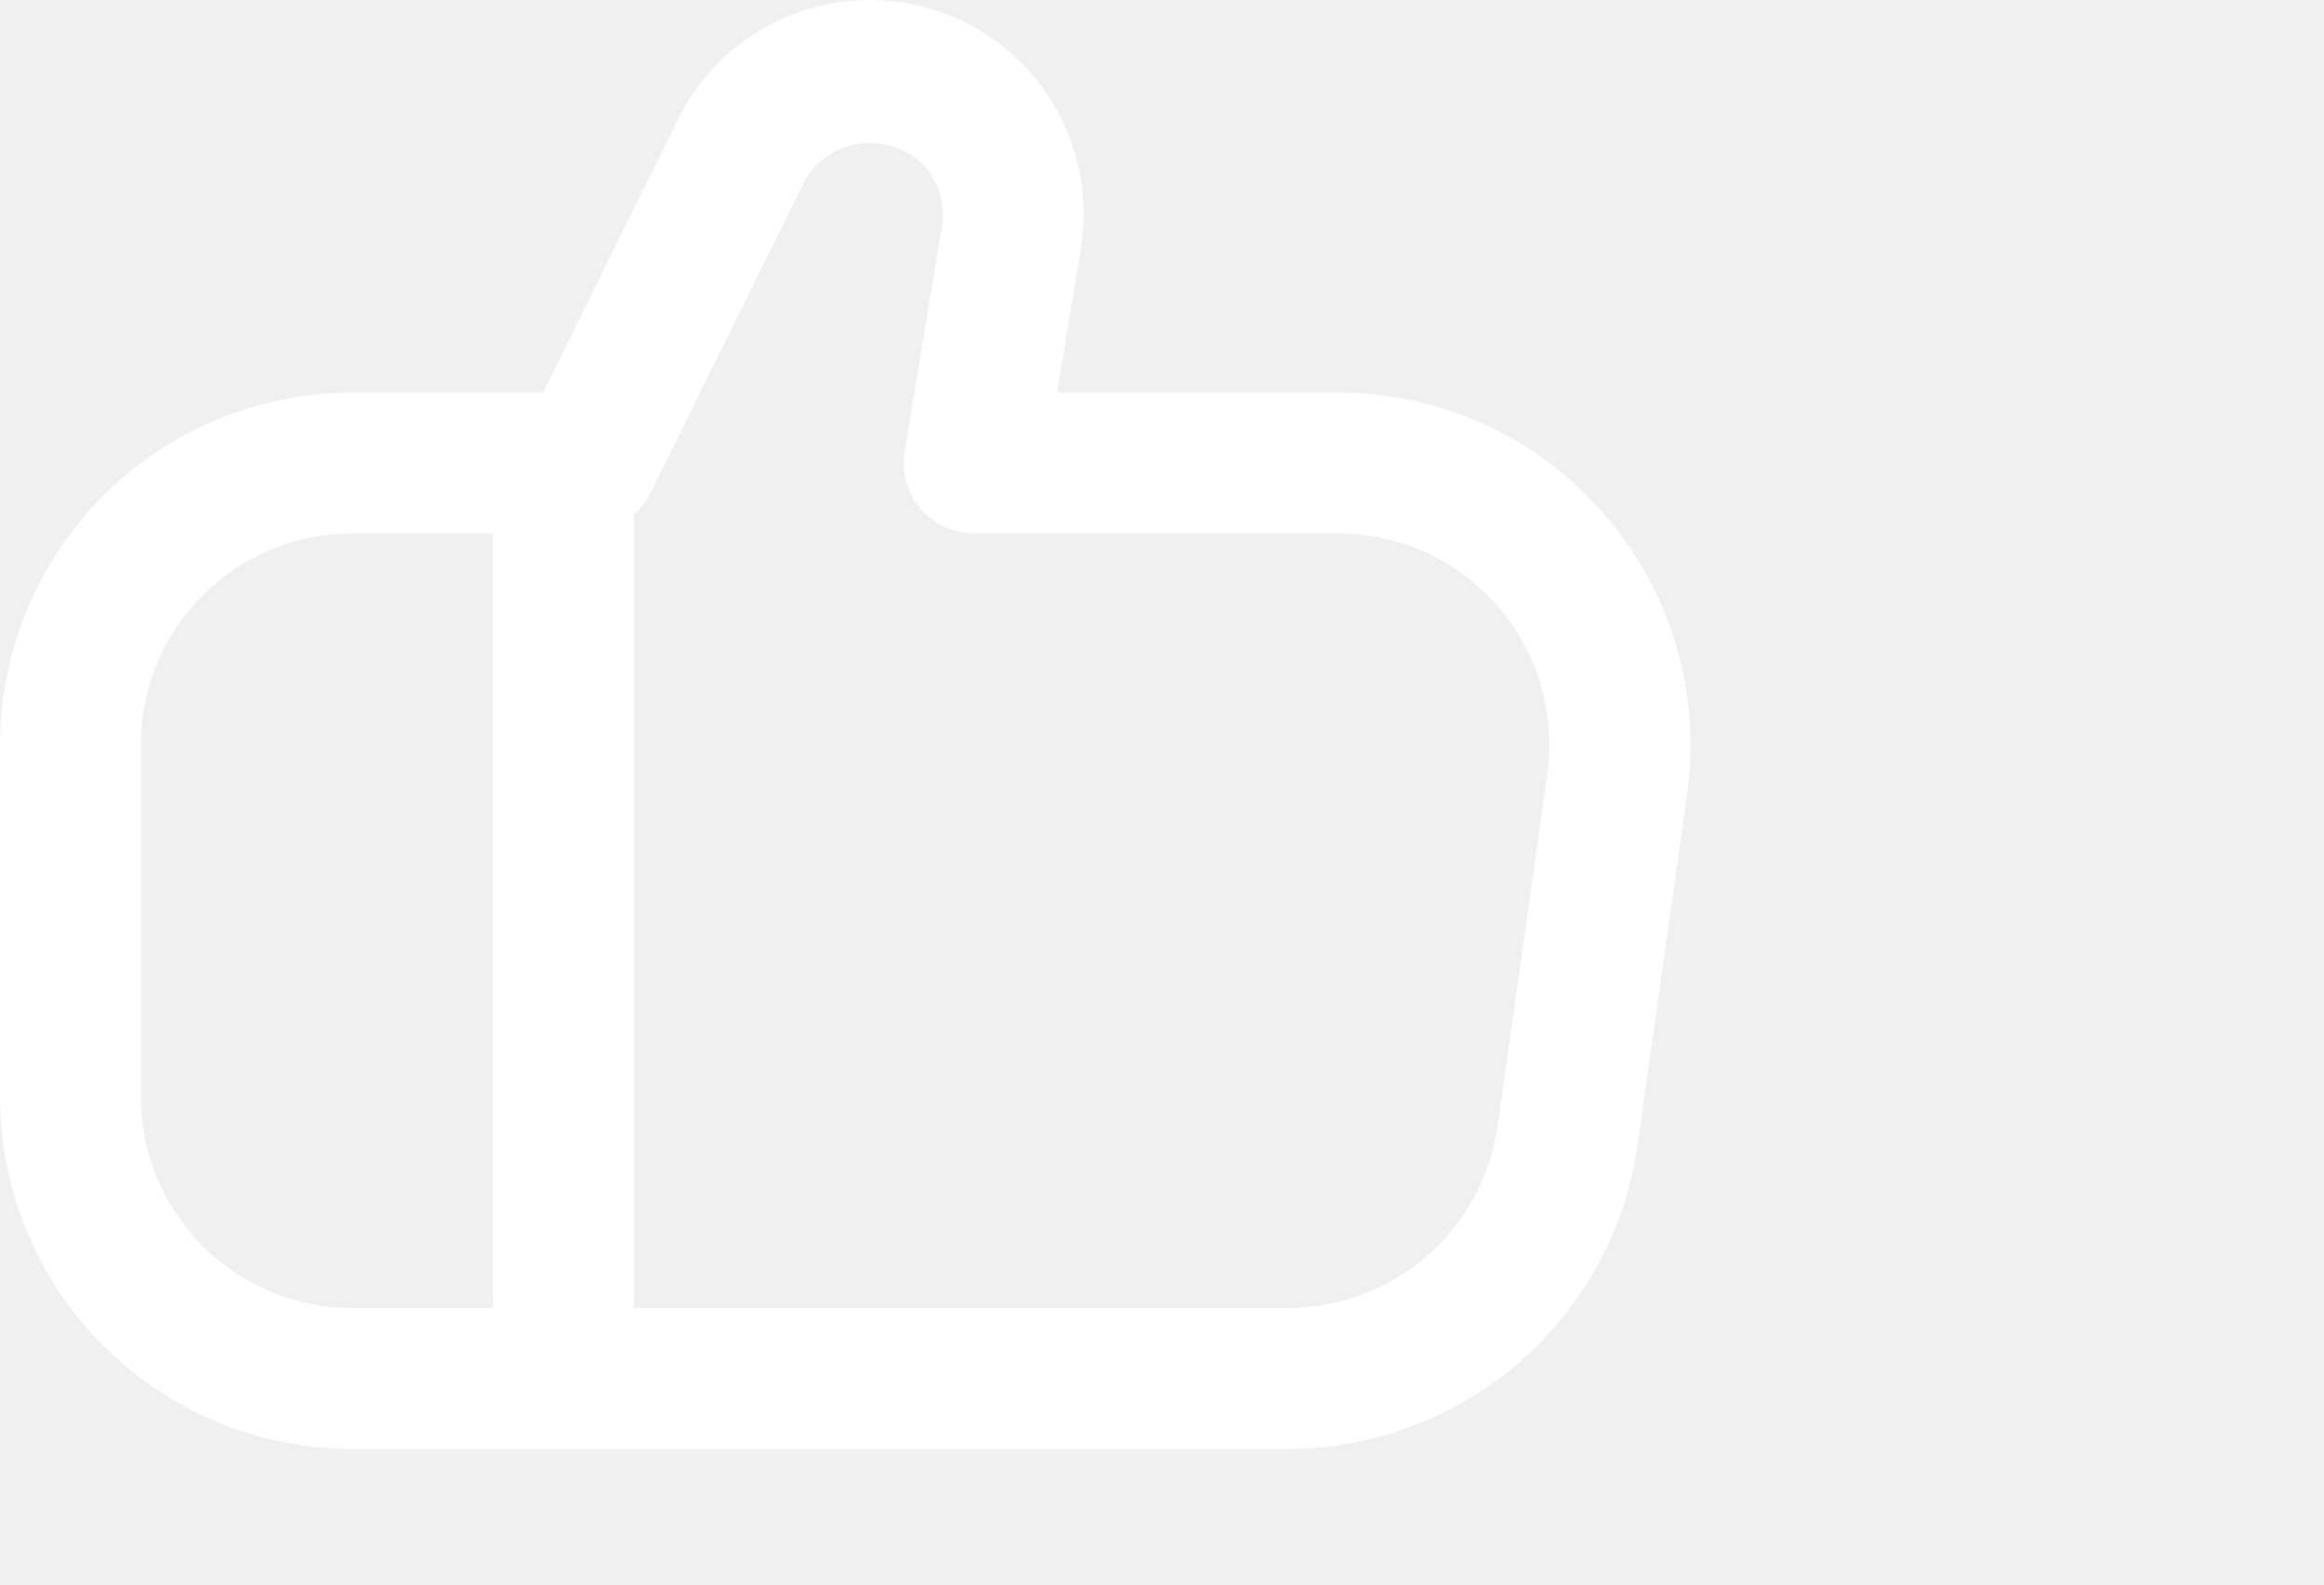
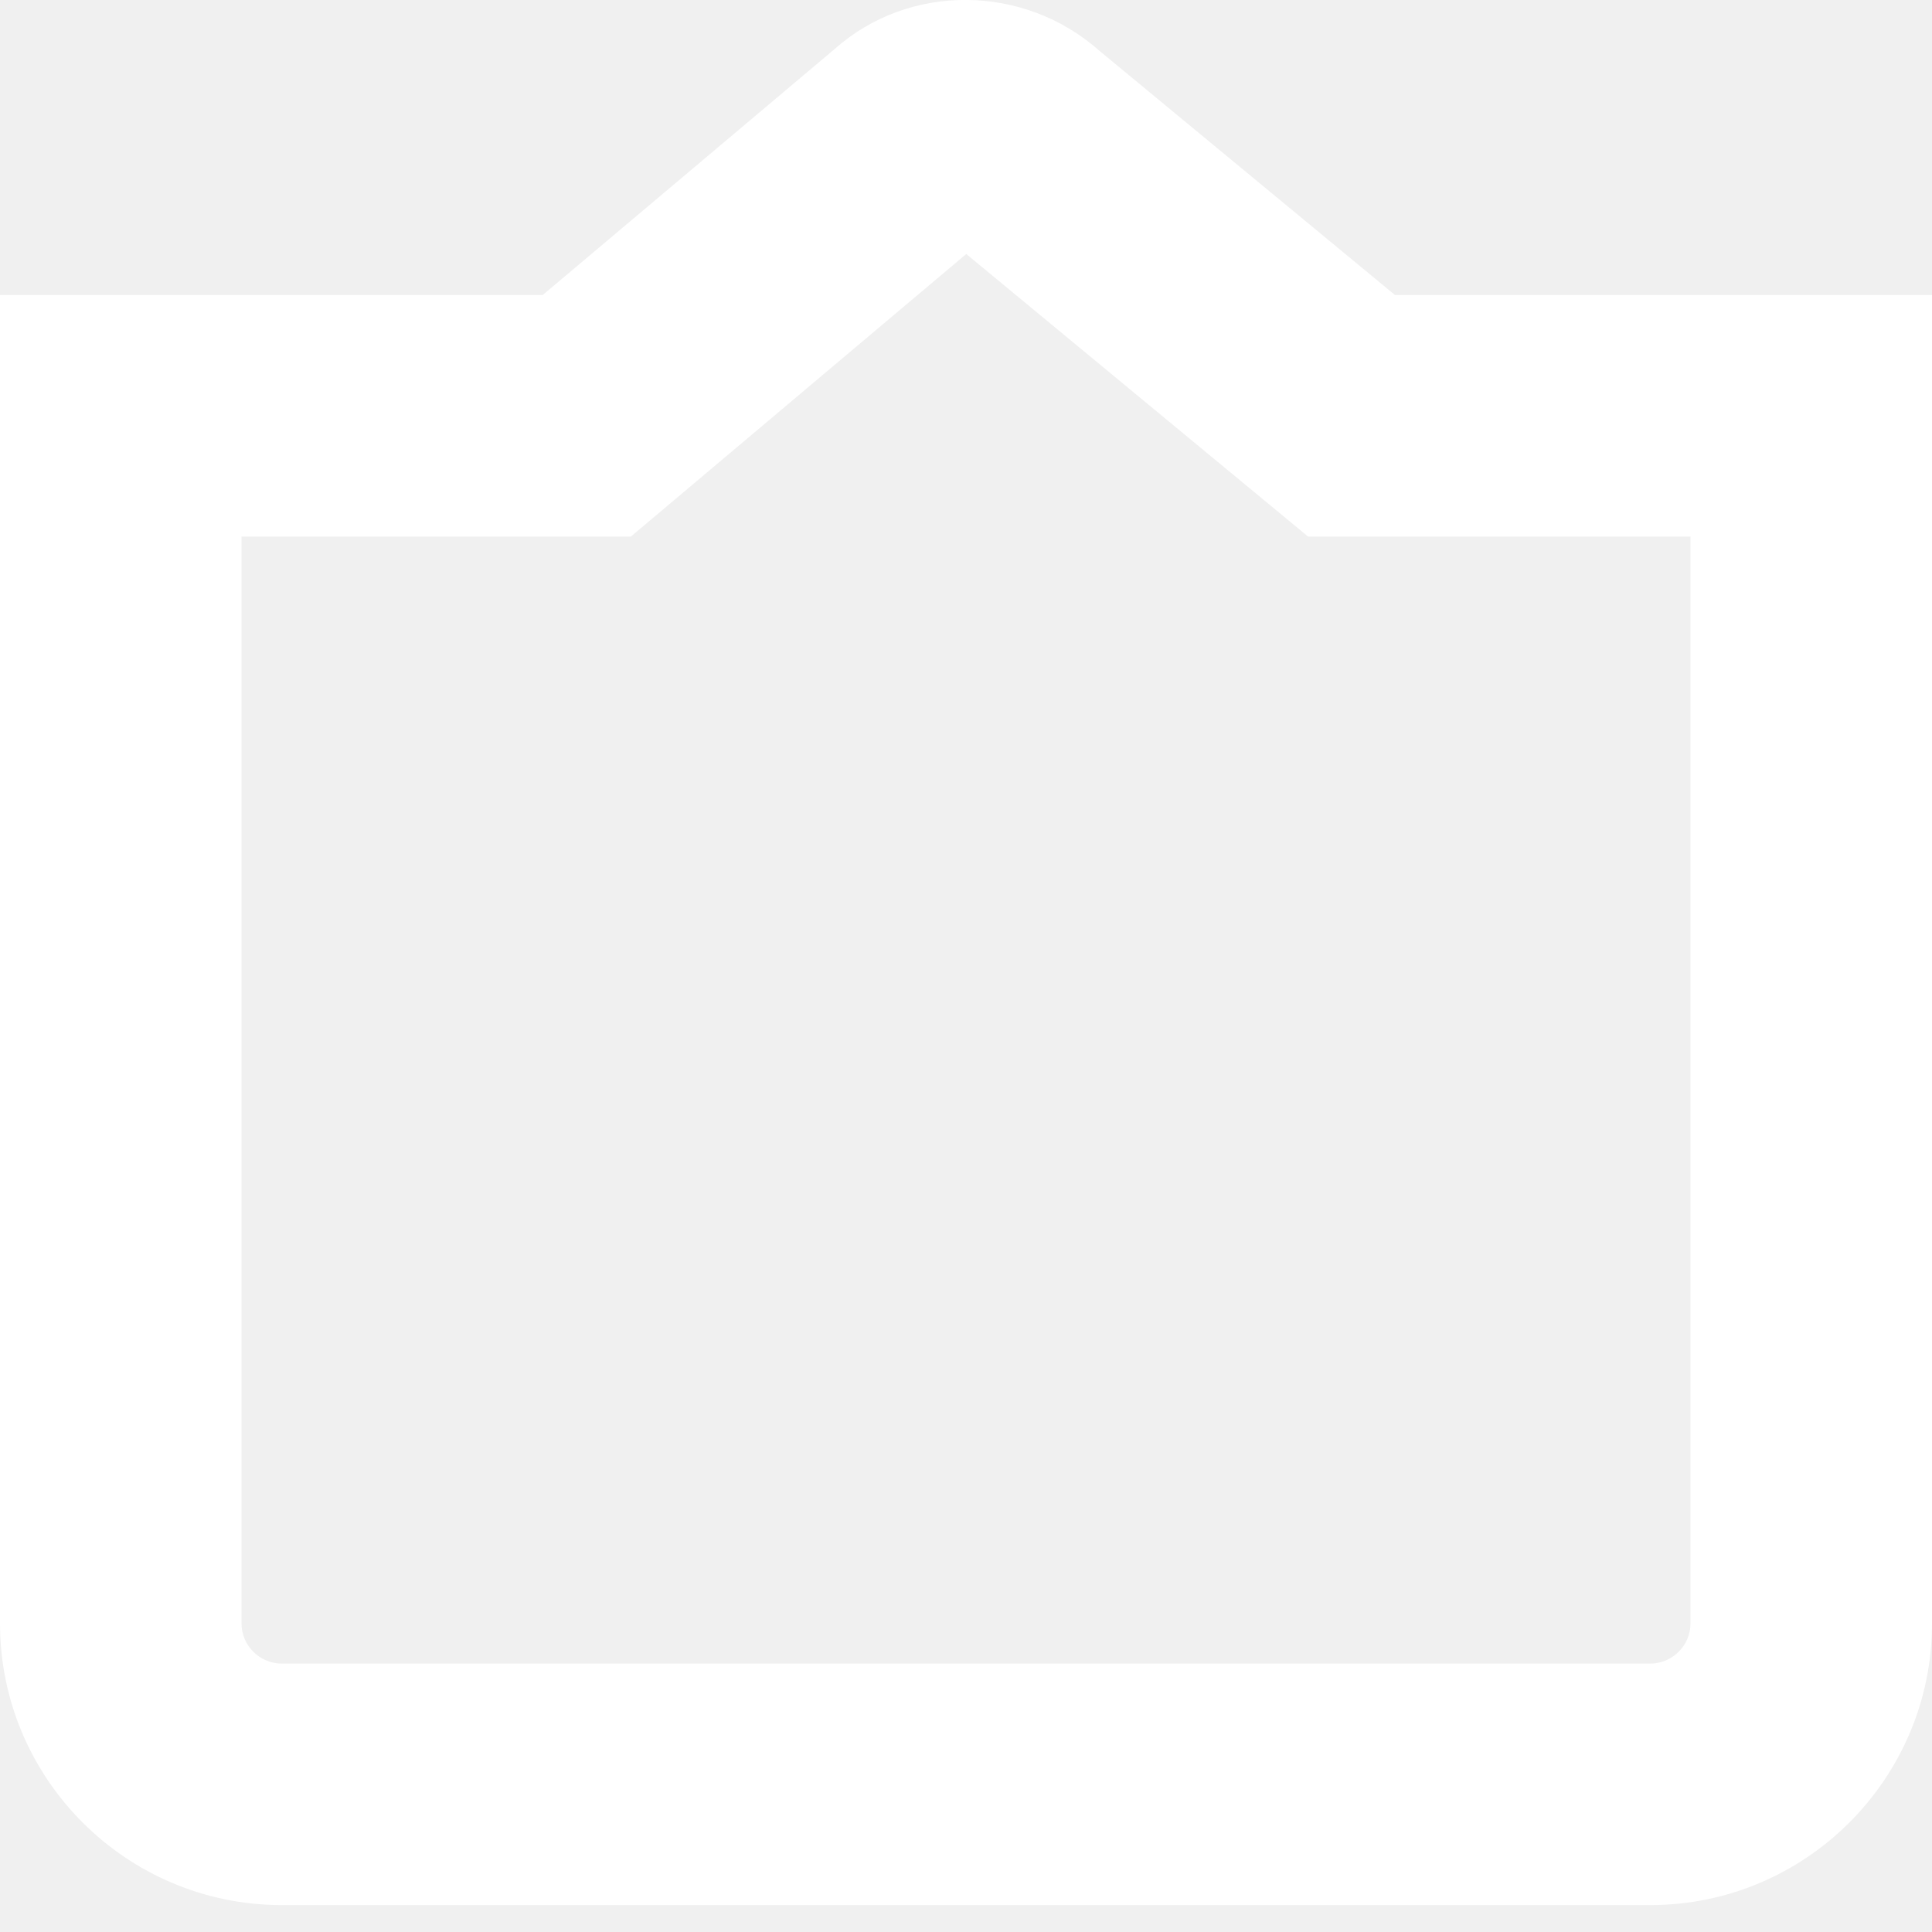
- <svg xmlns="http://www.w3.org/2000/svg" width="22" height="15" viewBox="0 0 22 15" fill="none">
-   <path d="M15.182 4.863C14.869 4.503 14.483 4.214 14.049 4.016C13.615 3.818 13.144 3.716 12.667 3.716H10.007L10.231 2.355C10.311 1.876 10.215 1.384 9.962 0.97C9.709 0.555 9.315 0.245 8.853 0.097C8.39 -0.052 7.89 -0.029 7.443 0.161C6.996 0.351 6.632 0.695 6.417 1.13L5.141 3.716H3.333C2.45 3.717 1.602 4.068 0.977 4.693C0.353 5.318 0.001 6.165 0 7.049L0 10.382C0.001 11.266 0.353 12.113 0.977 12.738C1.602 13.363 2.45 13.715 3.333 13.716H12.2C13.002 13.713 13.777 13.421 14.383 12.895C14.988 12.369 15.385 11.643 15.501 10.849L15.971 7.516C16.037 7.043 16.001 6.561 15.865 6.104C15.729 5.646 15.496 5.223 15.182 4.863ZM1.333 10.382V7.049C1.333 6.519 1.544 6.01 1.919 5.635C2.294 5.26 2.803 5.049 3.333 5.049H4.667V12.382H3.333C2.803 12.382 2.294 12.172 1.919 11.797C1.544 11.422 1.333 10.913 1.333 10.382ZM14.647 7.328L14.177 10.662C14.108 11.138 13.87 11.573 13.508 11.889C13.145 12.205 12.681 12.38 12.2 12.382H6V4.872C6.063 4.817 6.115 4.751 6.153 4.677L7.613 1.72C7.667 1.622 7.745 1.537 7.838 1.474C7.932 1.411 8.039 1.372 8.151 1.358C8.263 1.345 8.377 1.358 8.483 1.397C8.589 1.436 8.684 1.499 8.761 1.582C8.826 1.659 8.874 1.748 8.901 1.845C8.928 1.942 8.933 2.043 8.916 2.142L8.564 4.276C8.549 4.371 8.554 4.469 8.58 4.562C8.606 4.655 8.652 4.741 8.714 4.814C8.777 4.888 8.855 4.947 8.942 4.988C9.03 5.028 9.125 5.049 9.222 5.049H12.667C12.953 5.049 13.236 5.11 13.496 5.229C13.757 5.348 13.989 5.521 14.177 5.737C14.364 5.953 14.504 6.207 14.585 6.482C14.666 6.756 14.687 7.045 14.647 7.328Z" fill="white" />
+ <svg xmlns="http://www.w3.org/2000/svg" width="15" height="15" viewBox="0 0 15 15" fill="none">
+   <path d="M12.812 14.791H2.188C0.981 14.791 0 13.81 0 12.604V2.291H4.213L6.481 0.38C7.054 -0.13 7.947 -0.13 8.539 0.397L10.831 2.291H15V12.604C15 13.81 14.019 14.791 12.812 14.791ZM1.875 4.166V12.604C1.875 12.776 2.016 12.916 2.188 12.916H12.812C12.984 12.916 13.125 12.776 13.125 12.604V4.166H10.156L7.502 1.972L4.898 4.166H1.875Z" fill="white" />
</svg>
